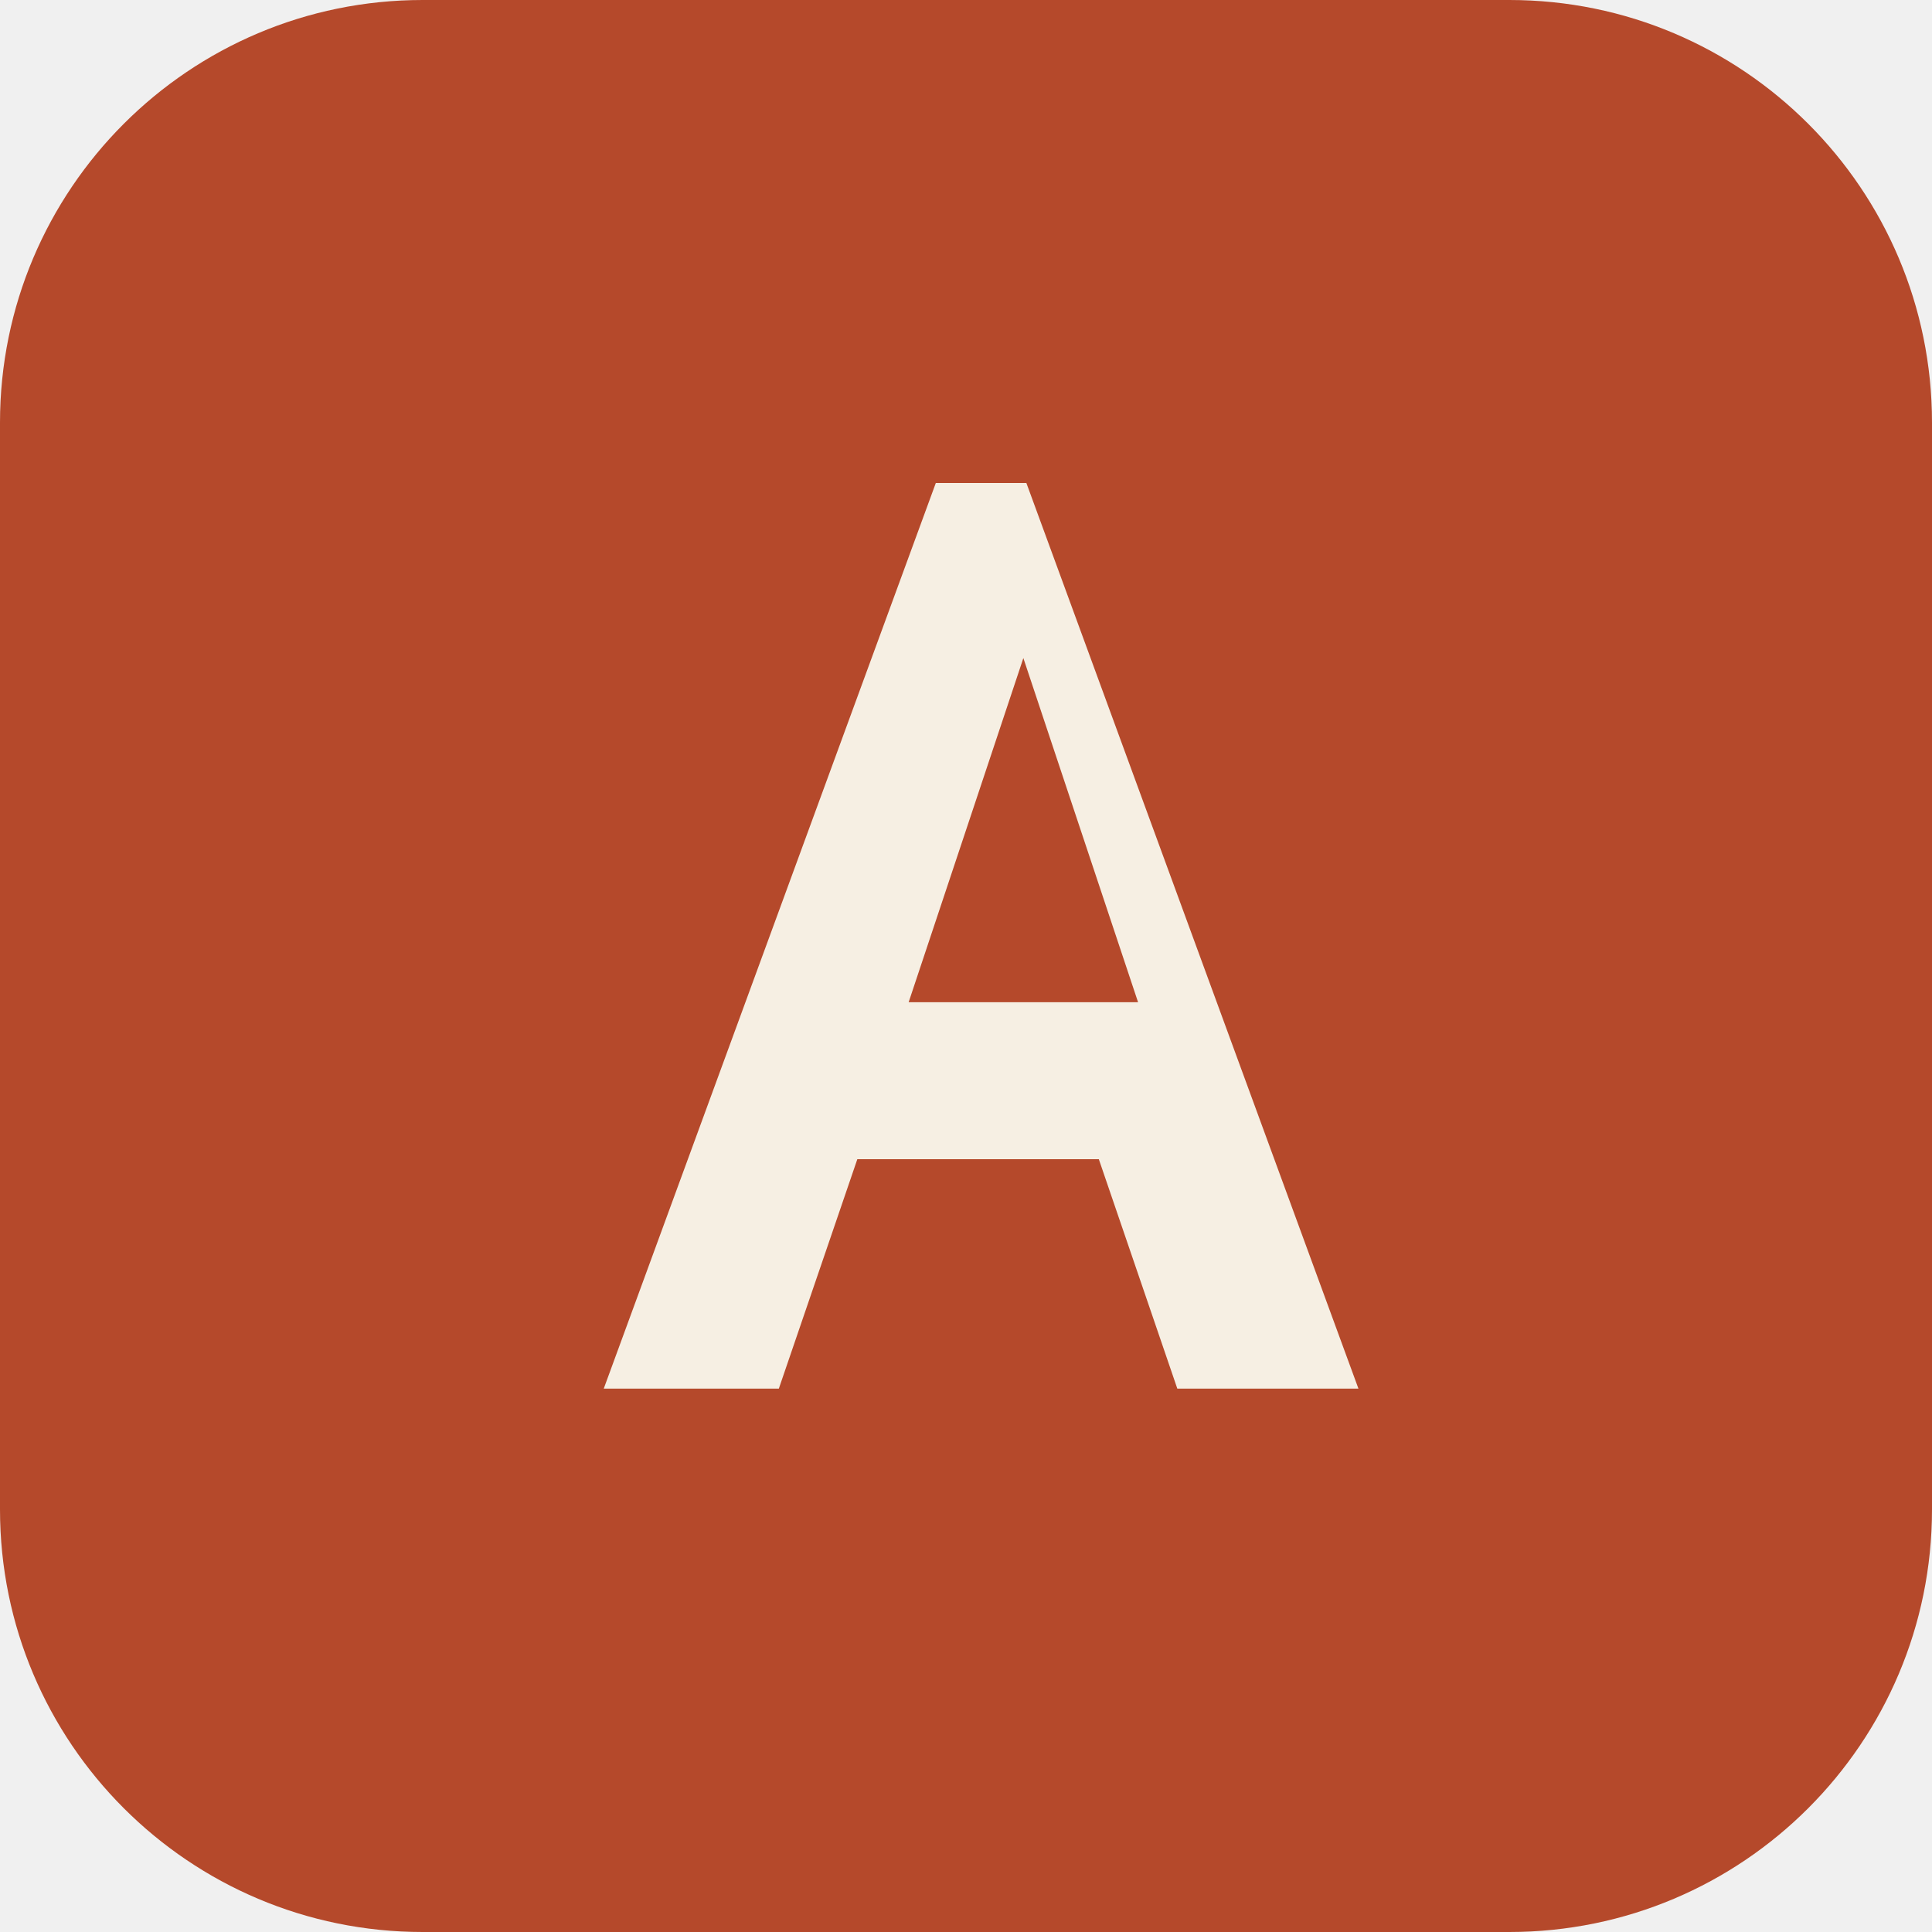
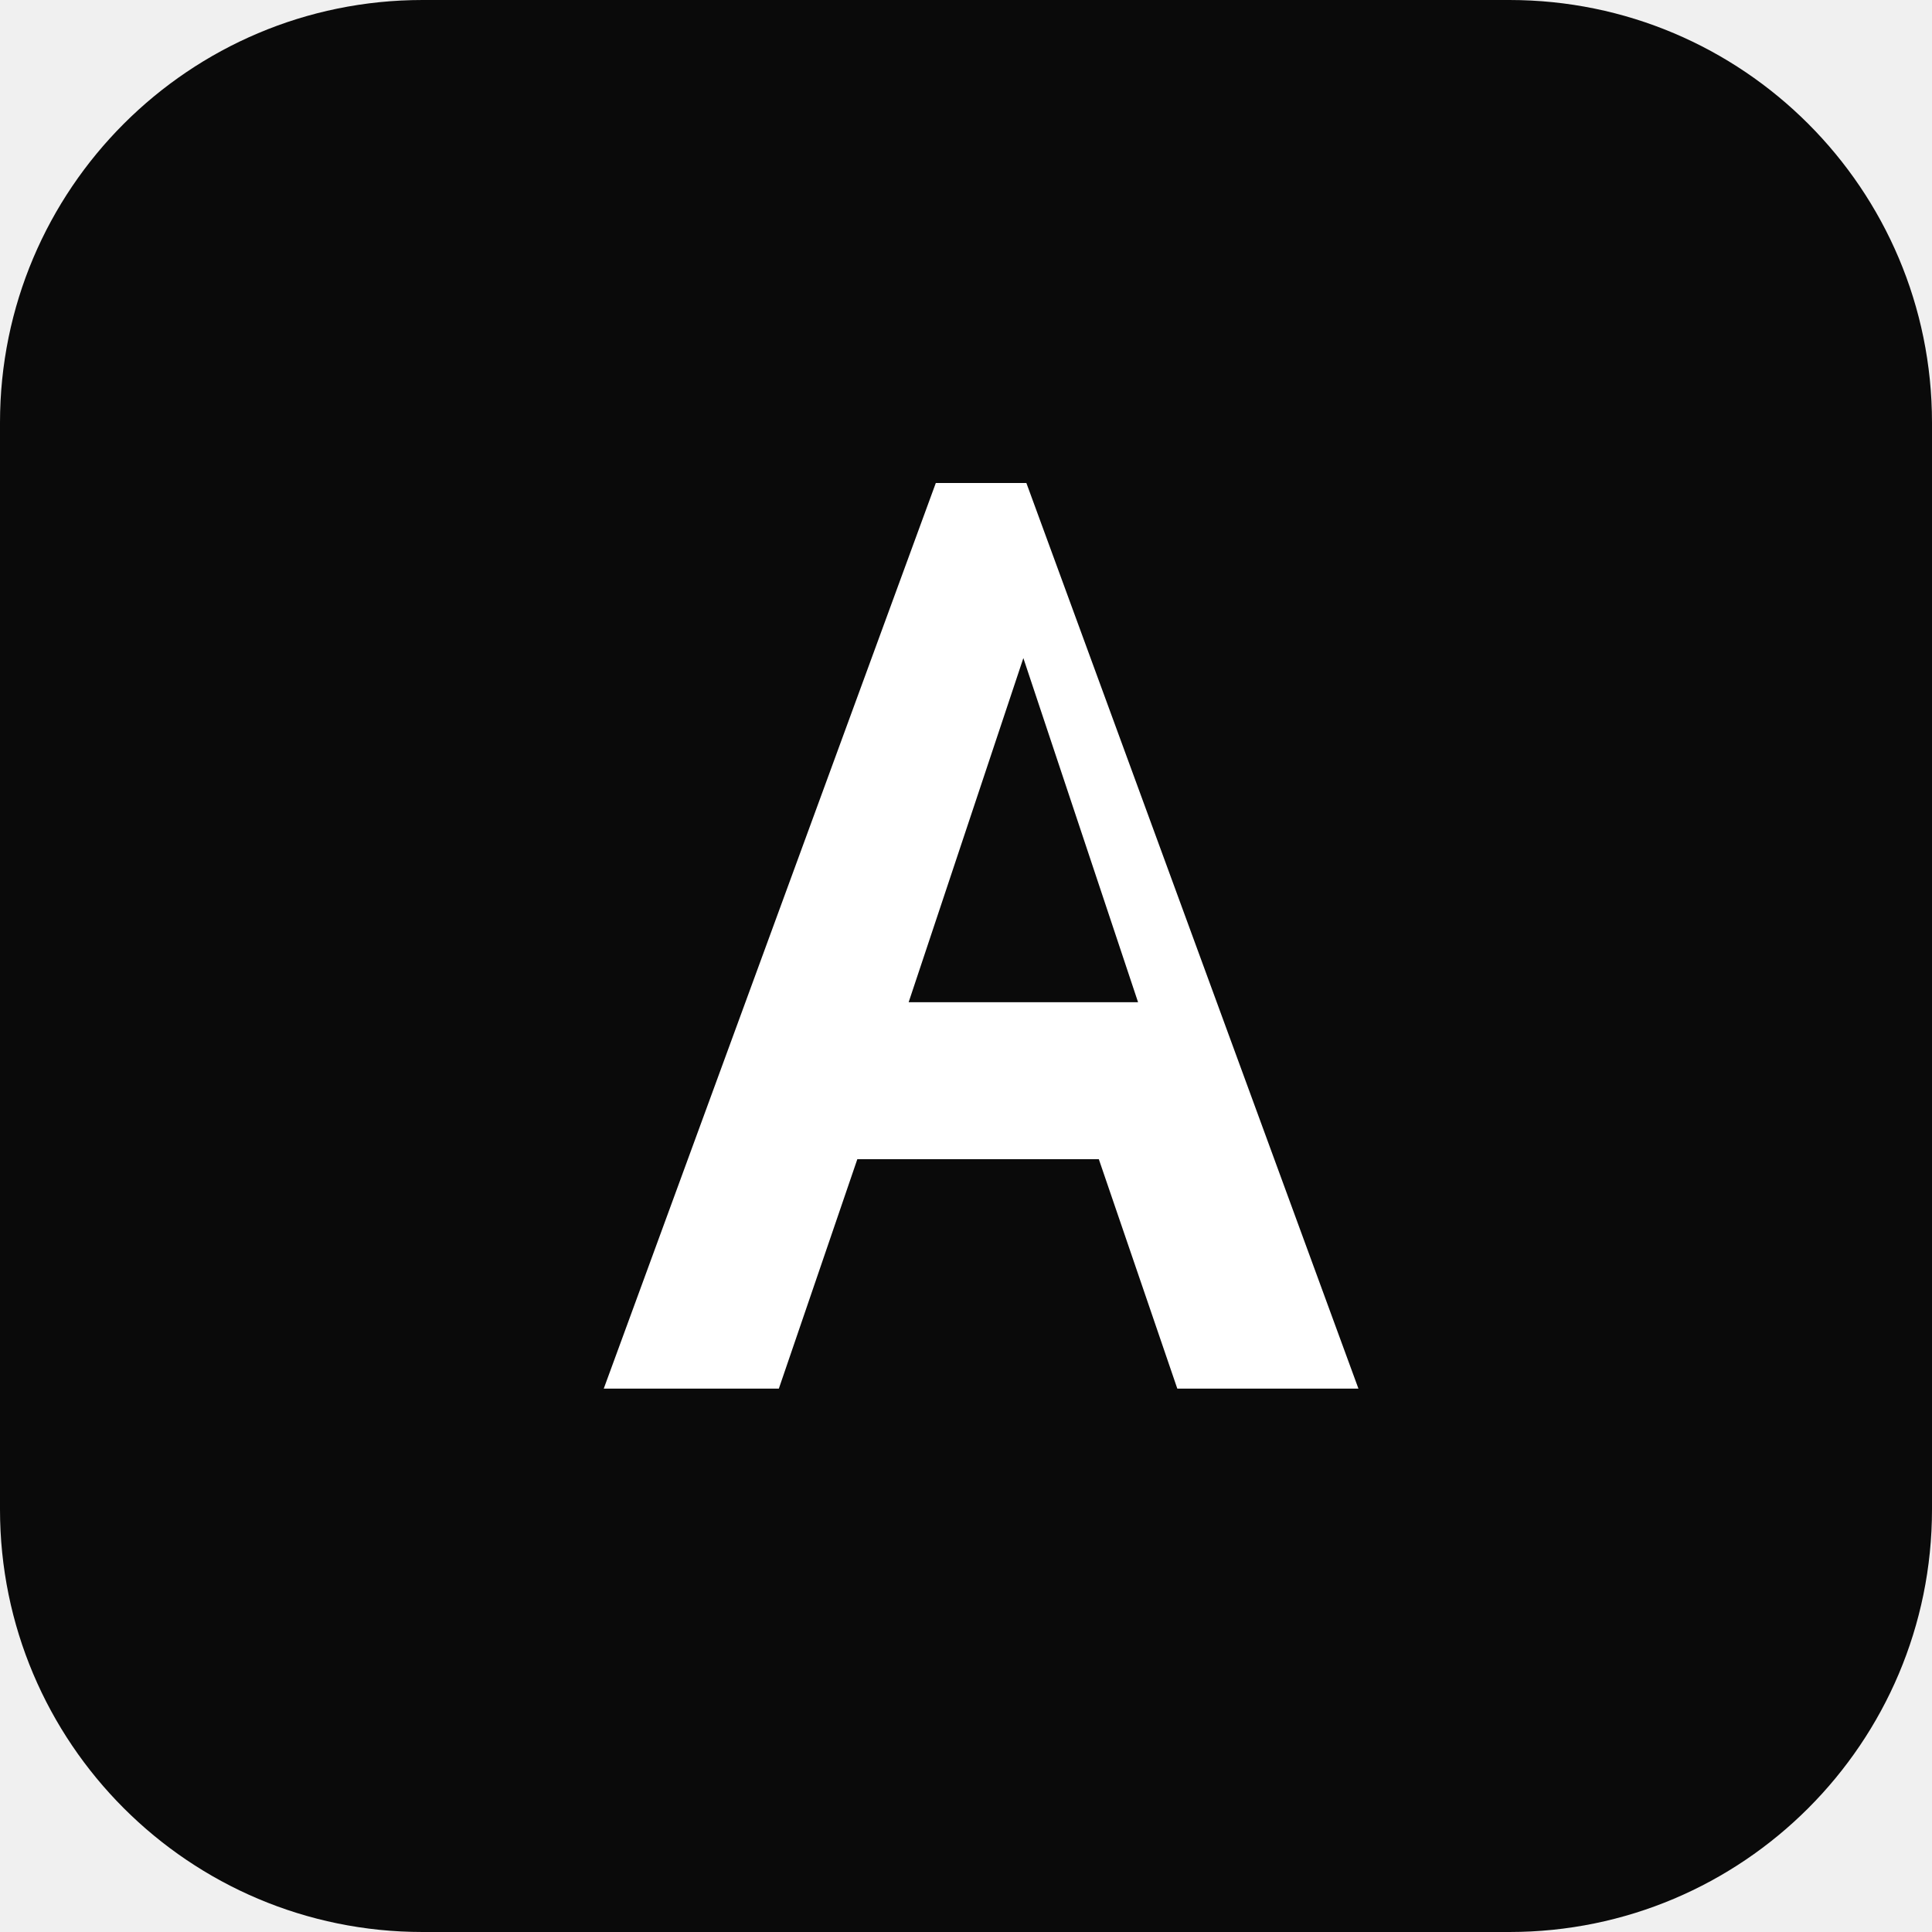
<svg xmlns="http://www.w3.org/2000/svg" viewBox="0 0 64 64">
-   <rect width="64" height="64" rx="14" fill="#B5492B" />
-   <path d="M20 46 31 16h3l11 30h-6l-2.6-7.6H28.4L25.8 46Zm10.1-12.8h7.6L33.9 21.8Z" fill="#F6EFE3" />
+   <rect width="64" height="64" rx="14" fill="#0A0A0A" />
+   <path d="M20 46 31 16h3l11 30h-6l-2.6-7.6H28.4L25.8 46Zm10.1-12.8h7.6L33.9 21.8Z" fill="#FFF" />
</svg>
